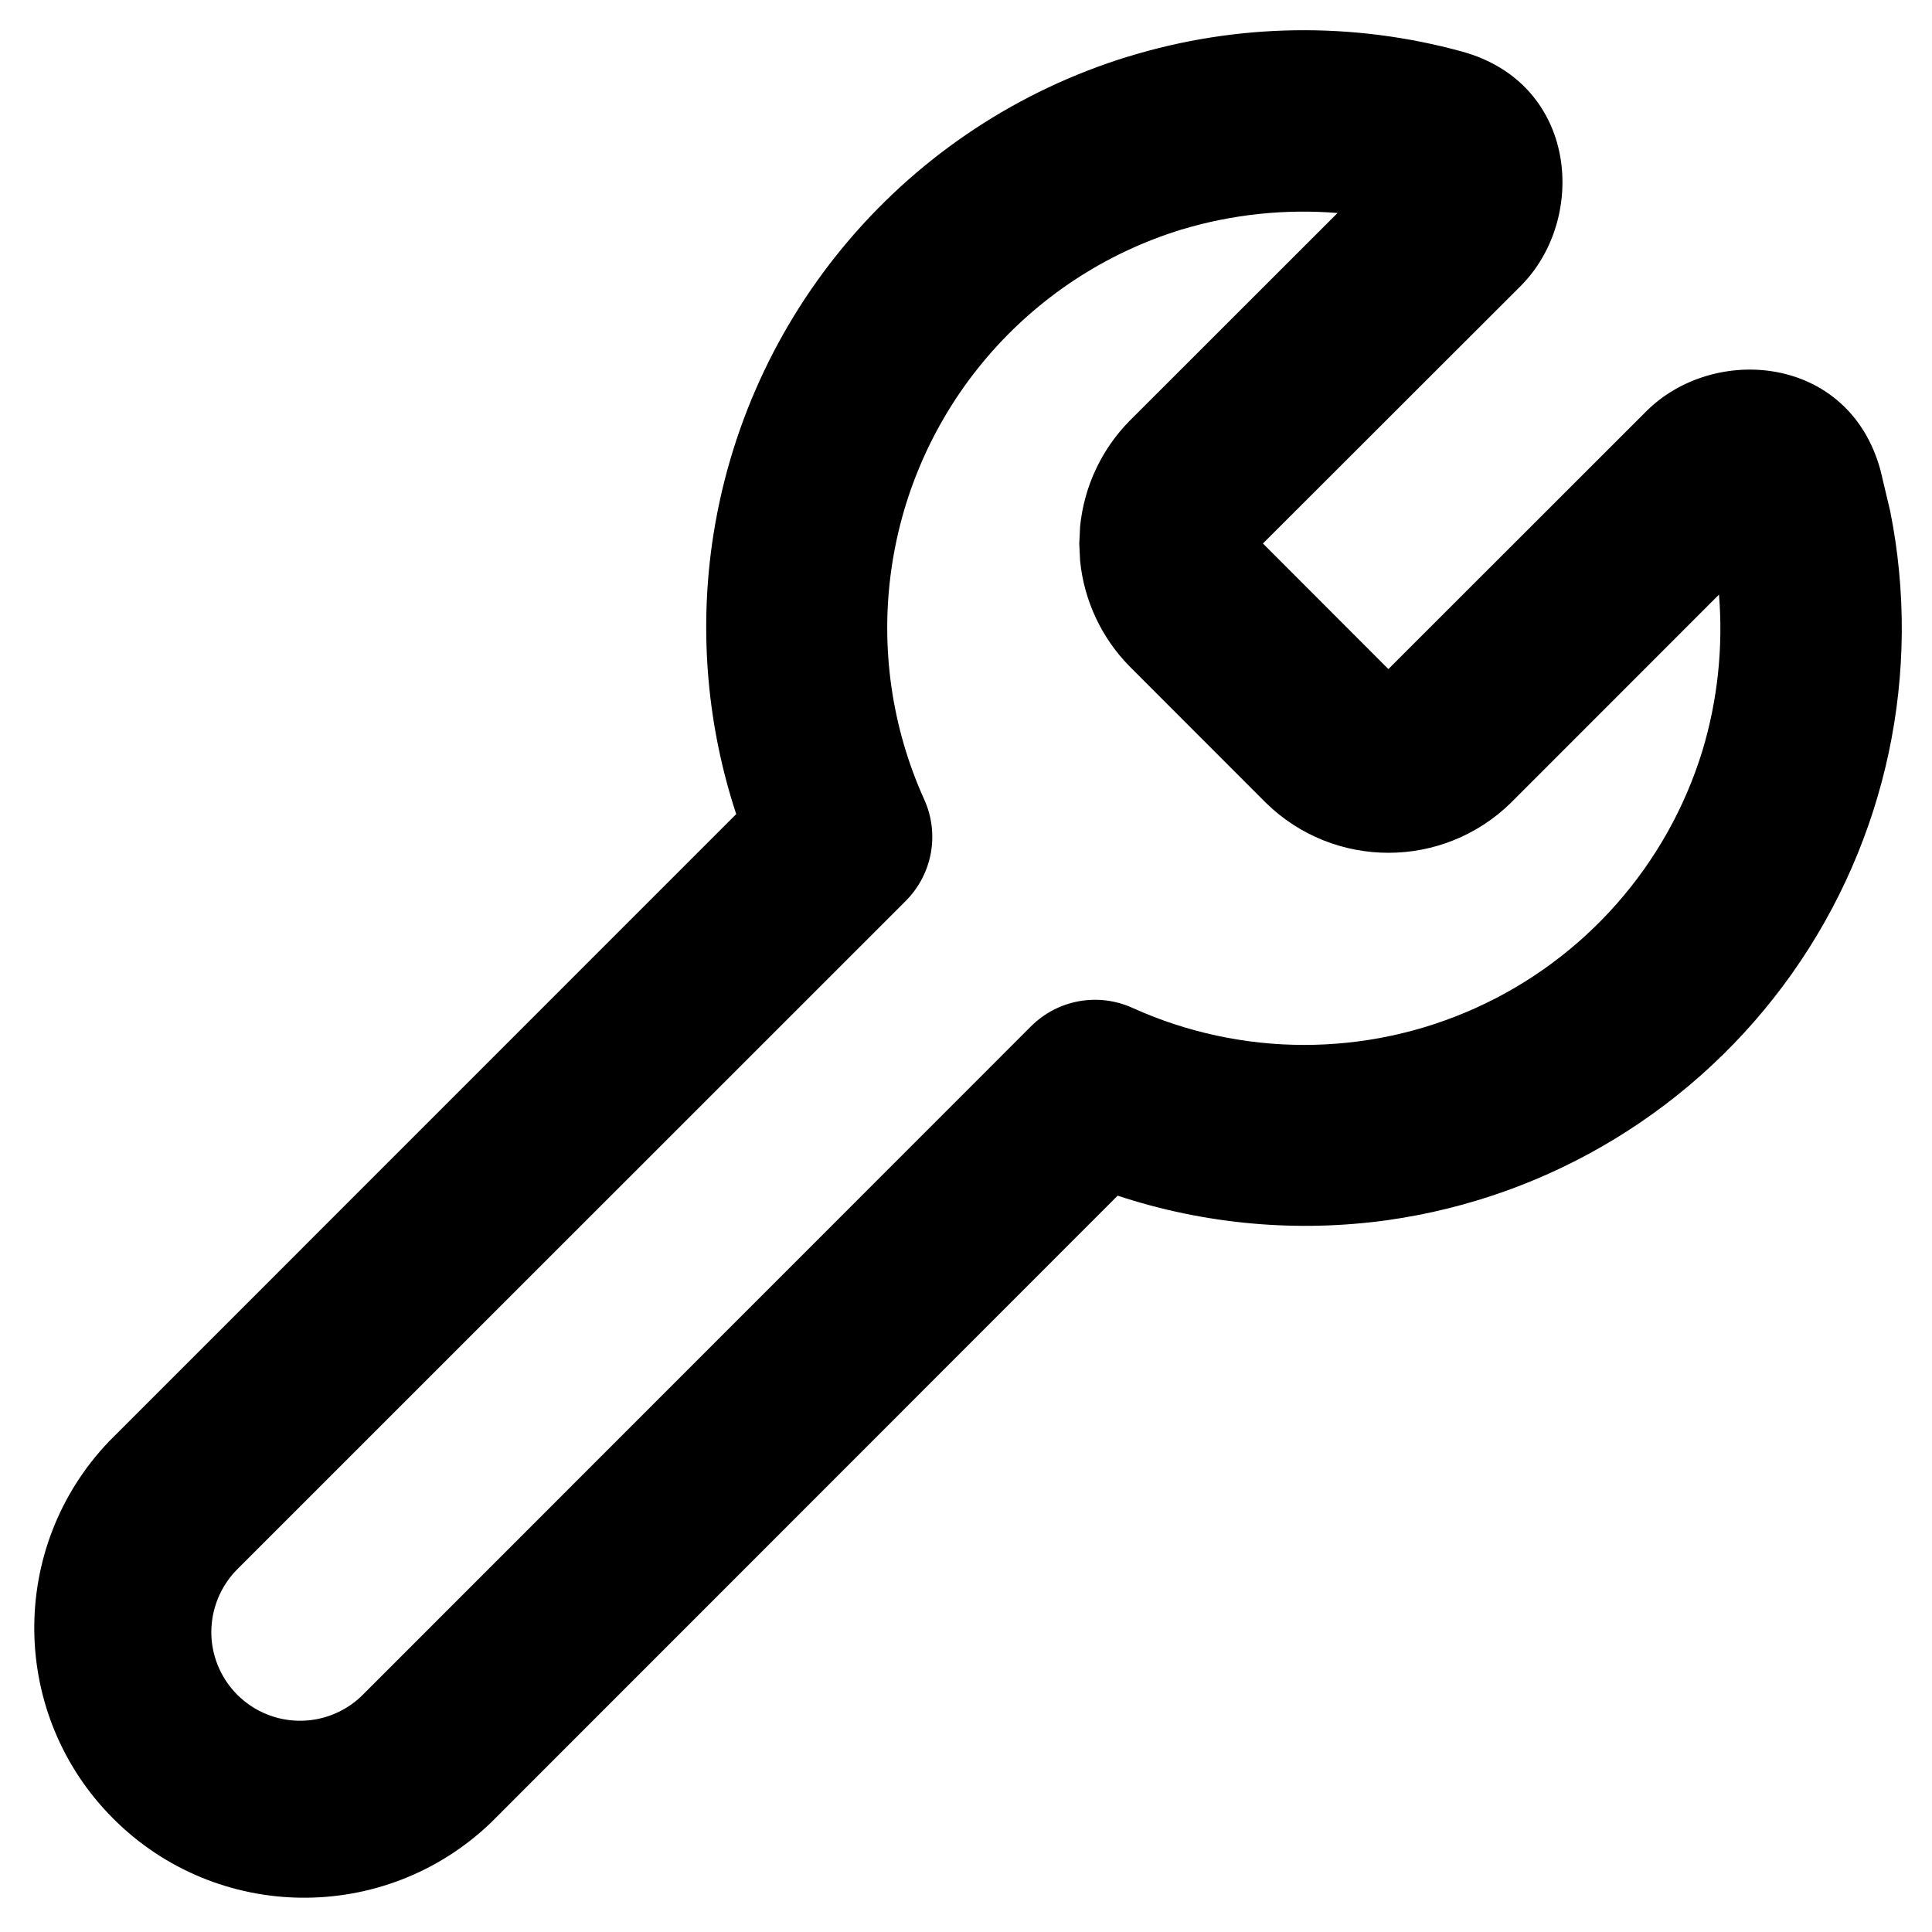
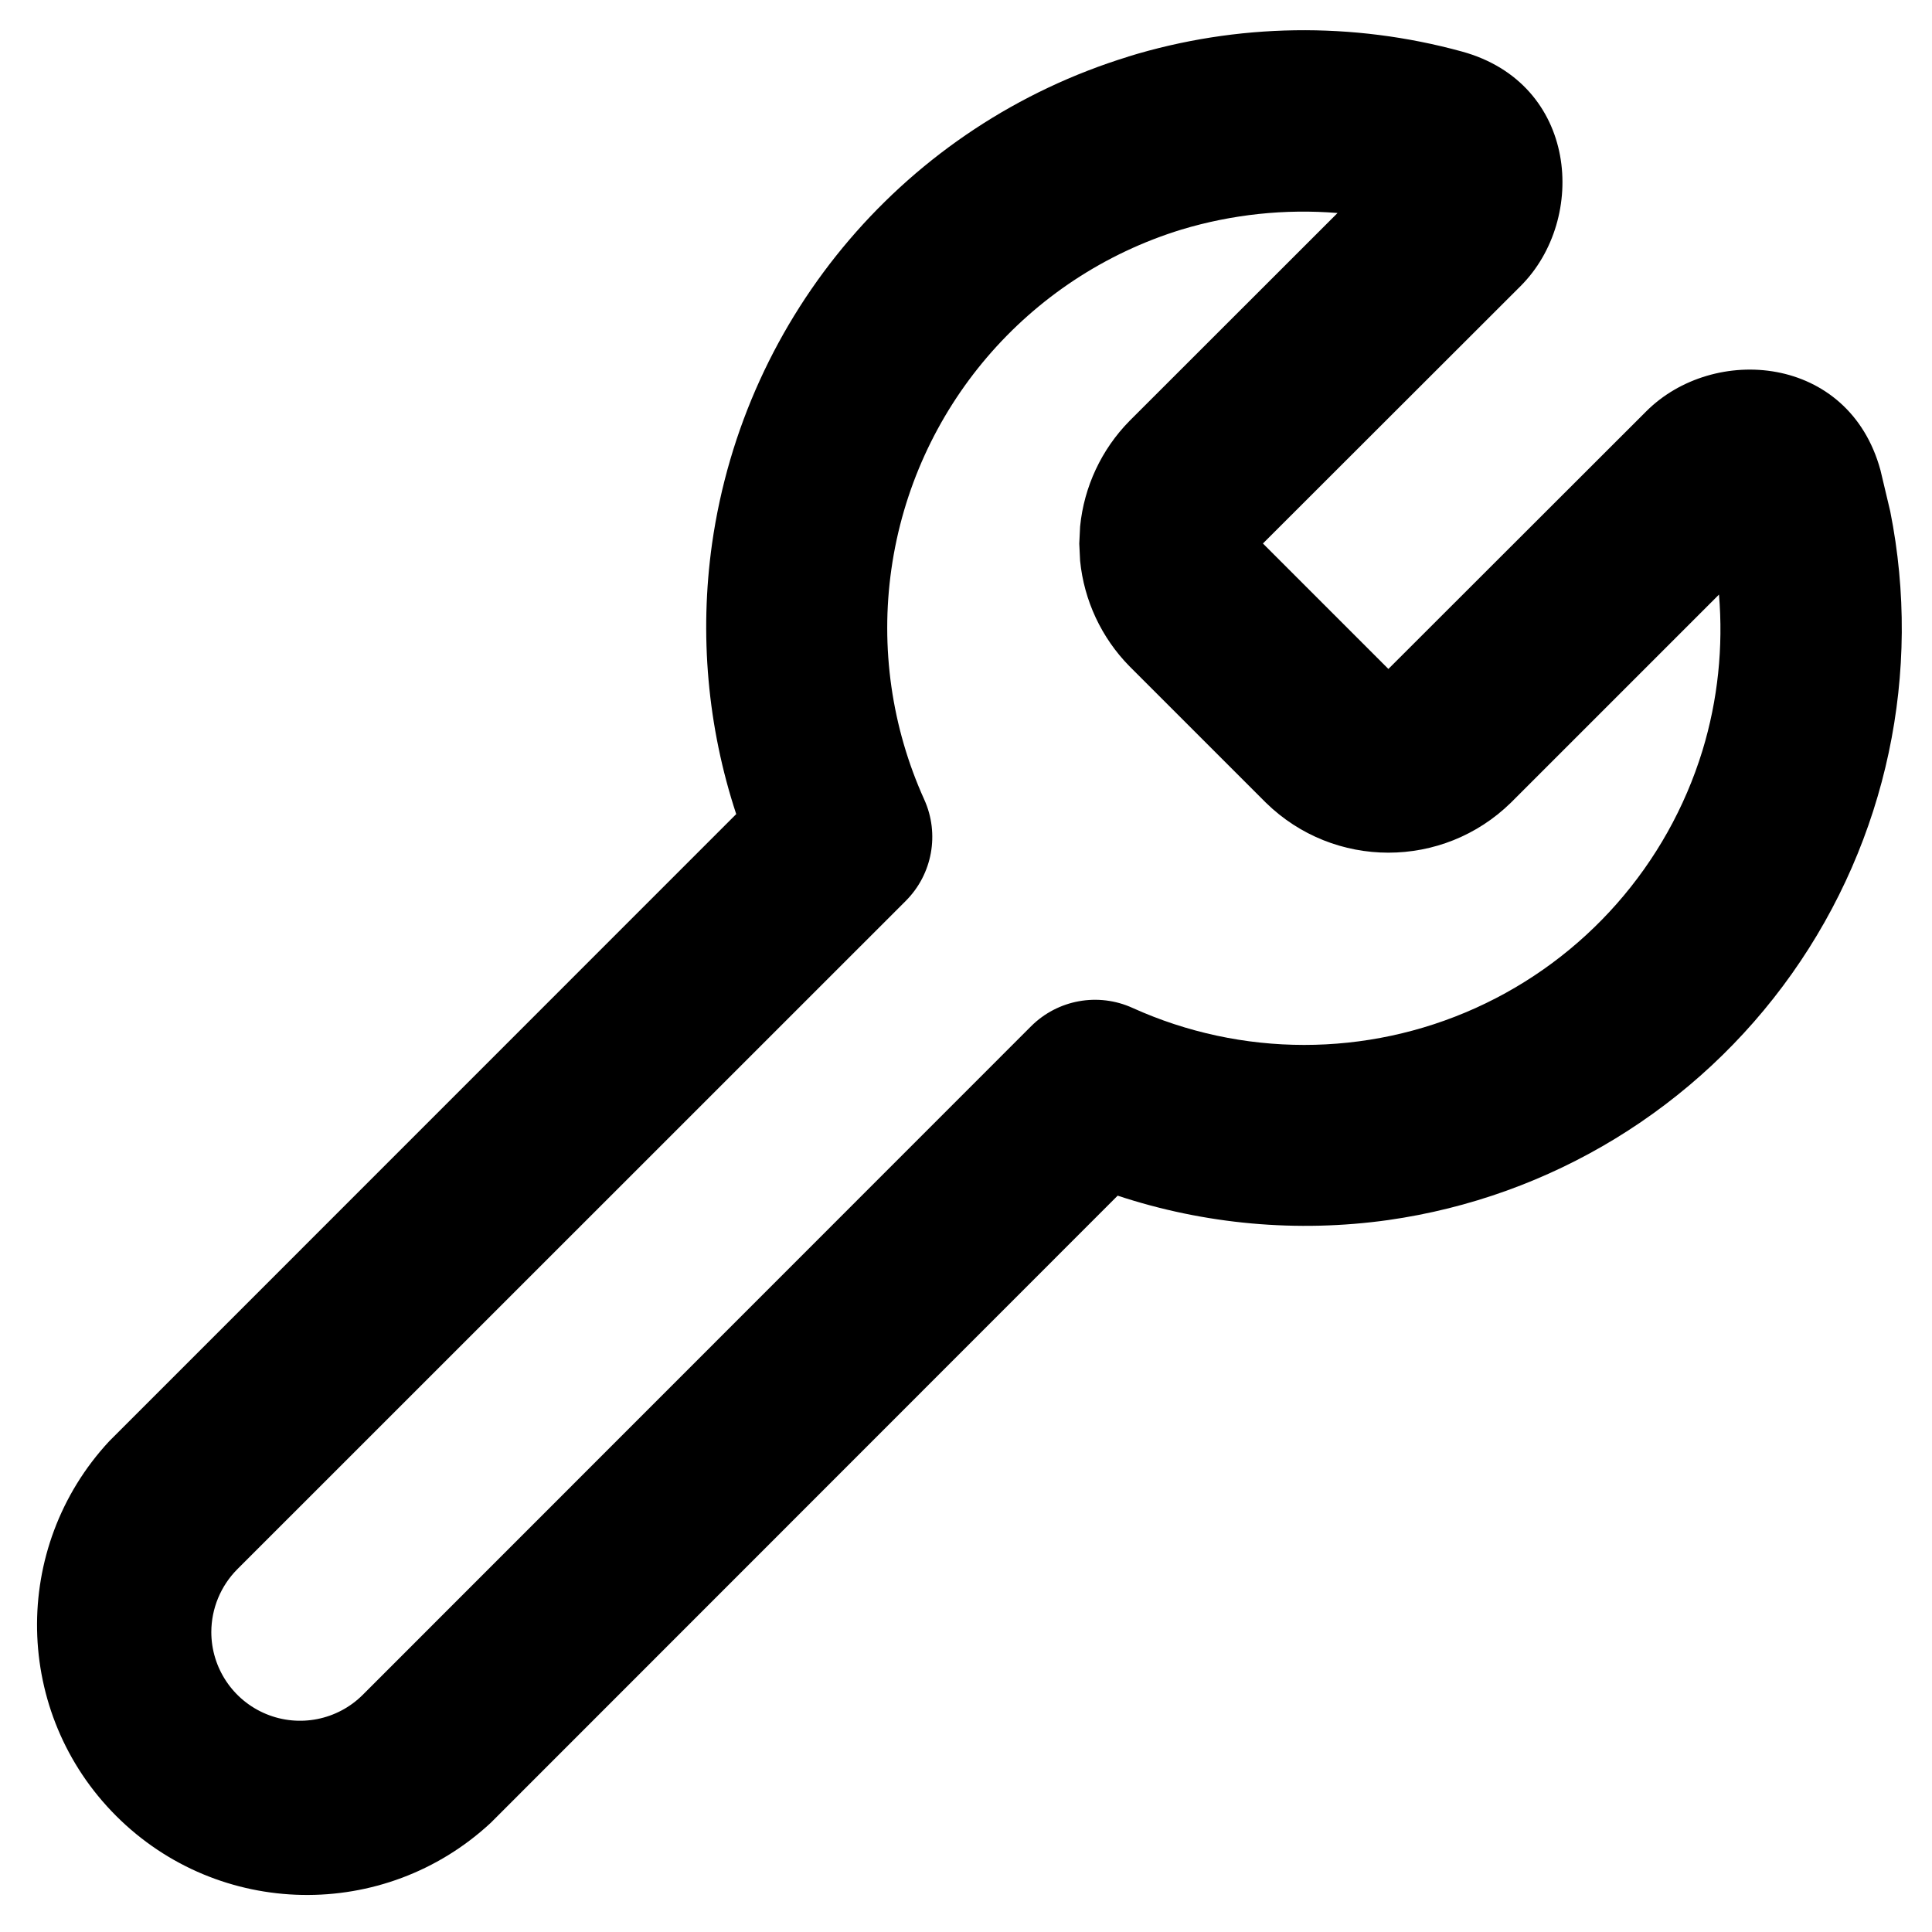
<svg xmlns="http://www.w3.org/2000/svg" width="16" height="16" fill="none" viewBox="0 0 16 16">
-   <g clip-path="url(#contractor_16_svg__a)">
-     <path fill="currentColor" d="M9.345.468a4.95 4.95 0 0 1 2.763-.041c.96.264 1.042 1.384.486 1.941l-2.135 2.133 1.039 1.04 2.134-2.133c.558-.56 1.679-.473 1.941.485l.081.341a4.95 4.95 0 0 1-4.157 5.87 4.95 4.95 0 0 1-2.241-.202l-5.192 5.194a2.235 2.235 0 0 1-3.16-3.16l5.193-5.194a4.95 4.95 0 0 1-.2-2.239A4.95 4.95 0 0 1 9.344.468M1.75 13.516a.735.735 0 0 0 1.254.52l5.535-5.537a.75.75 0 0 1 .84-.152 3.45 3.45 0 0 0 4.72-2.131 3.5 3.5 0 0 0 .137-1.292l-1.723 1.724a1.45 1.45 0 0 1-2.03 0l-1.13-1.131a1.45 1.45 0 0 1-.408-.873l-.007-.142.007-.142a1.45 1.45 0 0 1 .408-.873l1.724-1.723a3.5 3.5 0 0 0-1.292.137 3.45 3.45 0 0 0-2.403 2.813 3.45 3.45 0 0 0 .272 1.907.75.75 0 0 1-.153.84l-5.536 5.535a.74.74 0 0 0-.215.52" />
-   </g>
-   <defs>
-     <clipPath id="contractor_16_svg__a">
-       <path fill="currentColor" d="M0 0h16v16H0z" />
-     </clipPath>
-   </defs>
+   <path fill="currentColor" d="M9.345.468a4.95 4.95 0 0 1 2.763-.041c.96.264 1.042 1.384.486 1.941l-2.135 2.133 1.039 1.039 2.134-2.132c.558-.56 1.679-.473 1.941.485l.081.341a4.95 4.95 0 0 1-4.157 5.87 4.95 4.95 0 0 1-2.241-.202l-5.192 5.194a2.236 2.236 0 0 1-3.16-3.16l5.193-5.194a4.95 4.95 0 0 1-.2-2.24A4.95 4.95 0 0 1 9.344.469M1.75 13.516a.735.735 0 0 0 1.254.52l5.535-5.537a.75.75 0 0 1 .84-.152 3.45 3.45 0 0 0 4.72-2.131c.128-.42.173-.858.137-1.292l-1.723 1.723a1.45 1.45 0 0 1-2.03 0l-1.13-1.13a1.45 1.45 0 0 1-.408-.873l-.007-.142.007-.142a1.45 1.45 0 0 1 .408-.873l1.724-1.723a3.5 3.5 0 0 0-1.292.137 3.45 3.45 0 0 0-2.403 2.813 3.45 3.45 0 0 0 .272 1.907.75.75 0 0 1-.153.84l-5.536 5.535a.74.74 0 0 0-.215.52" />
</svg>
